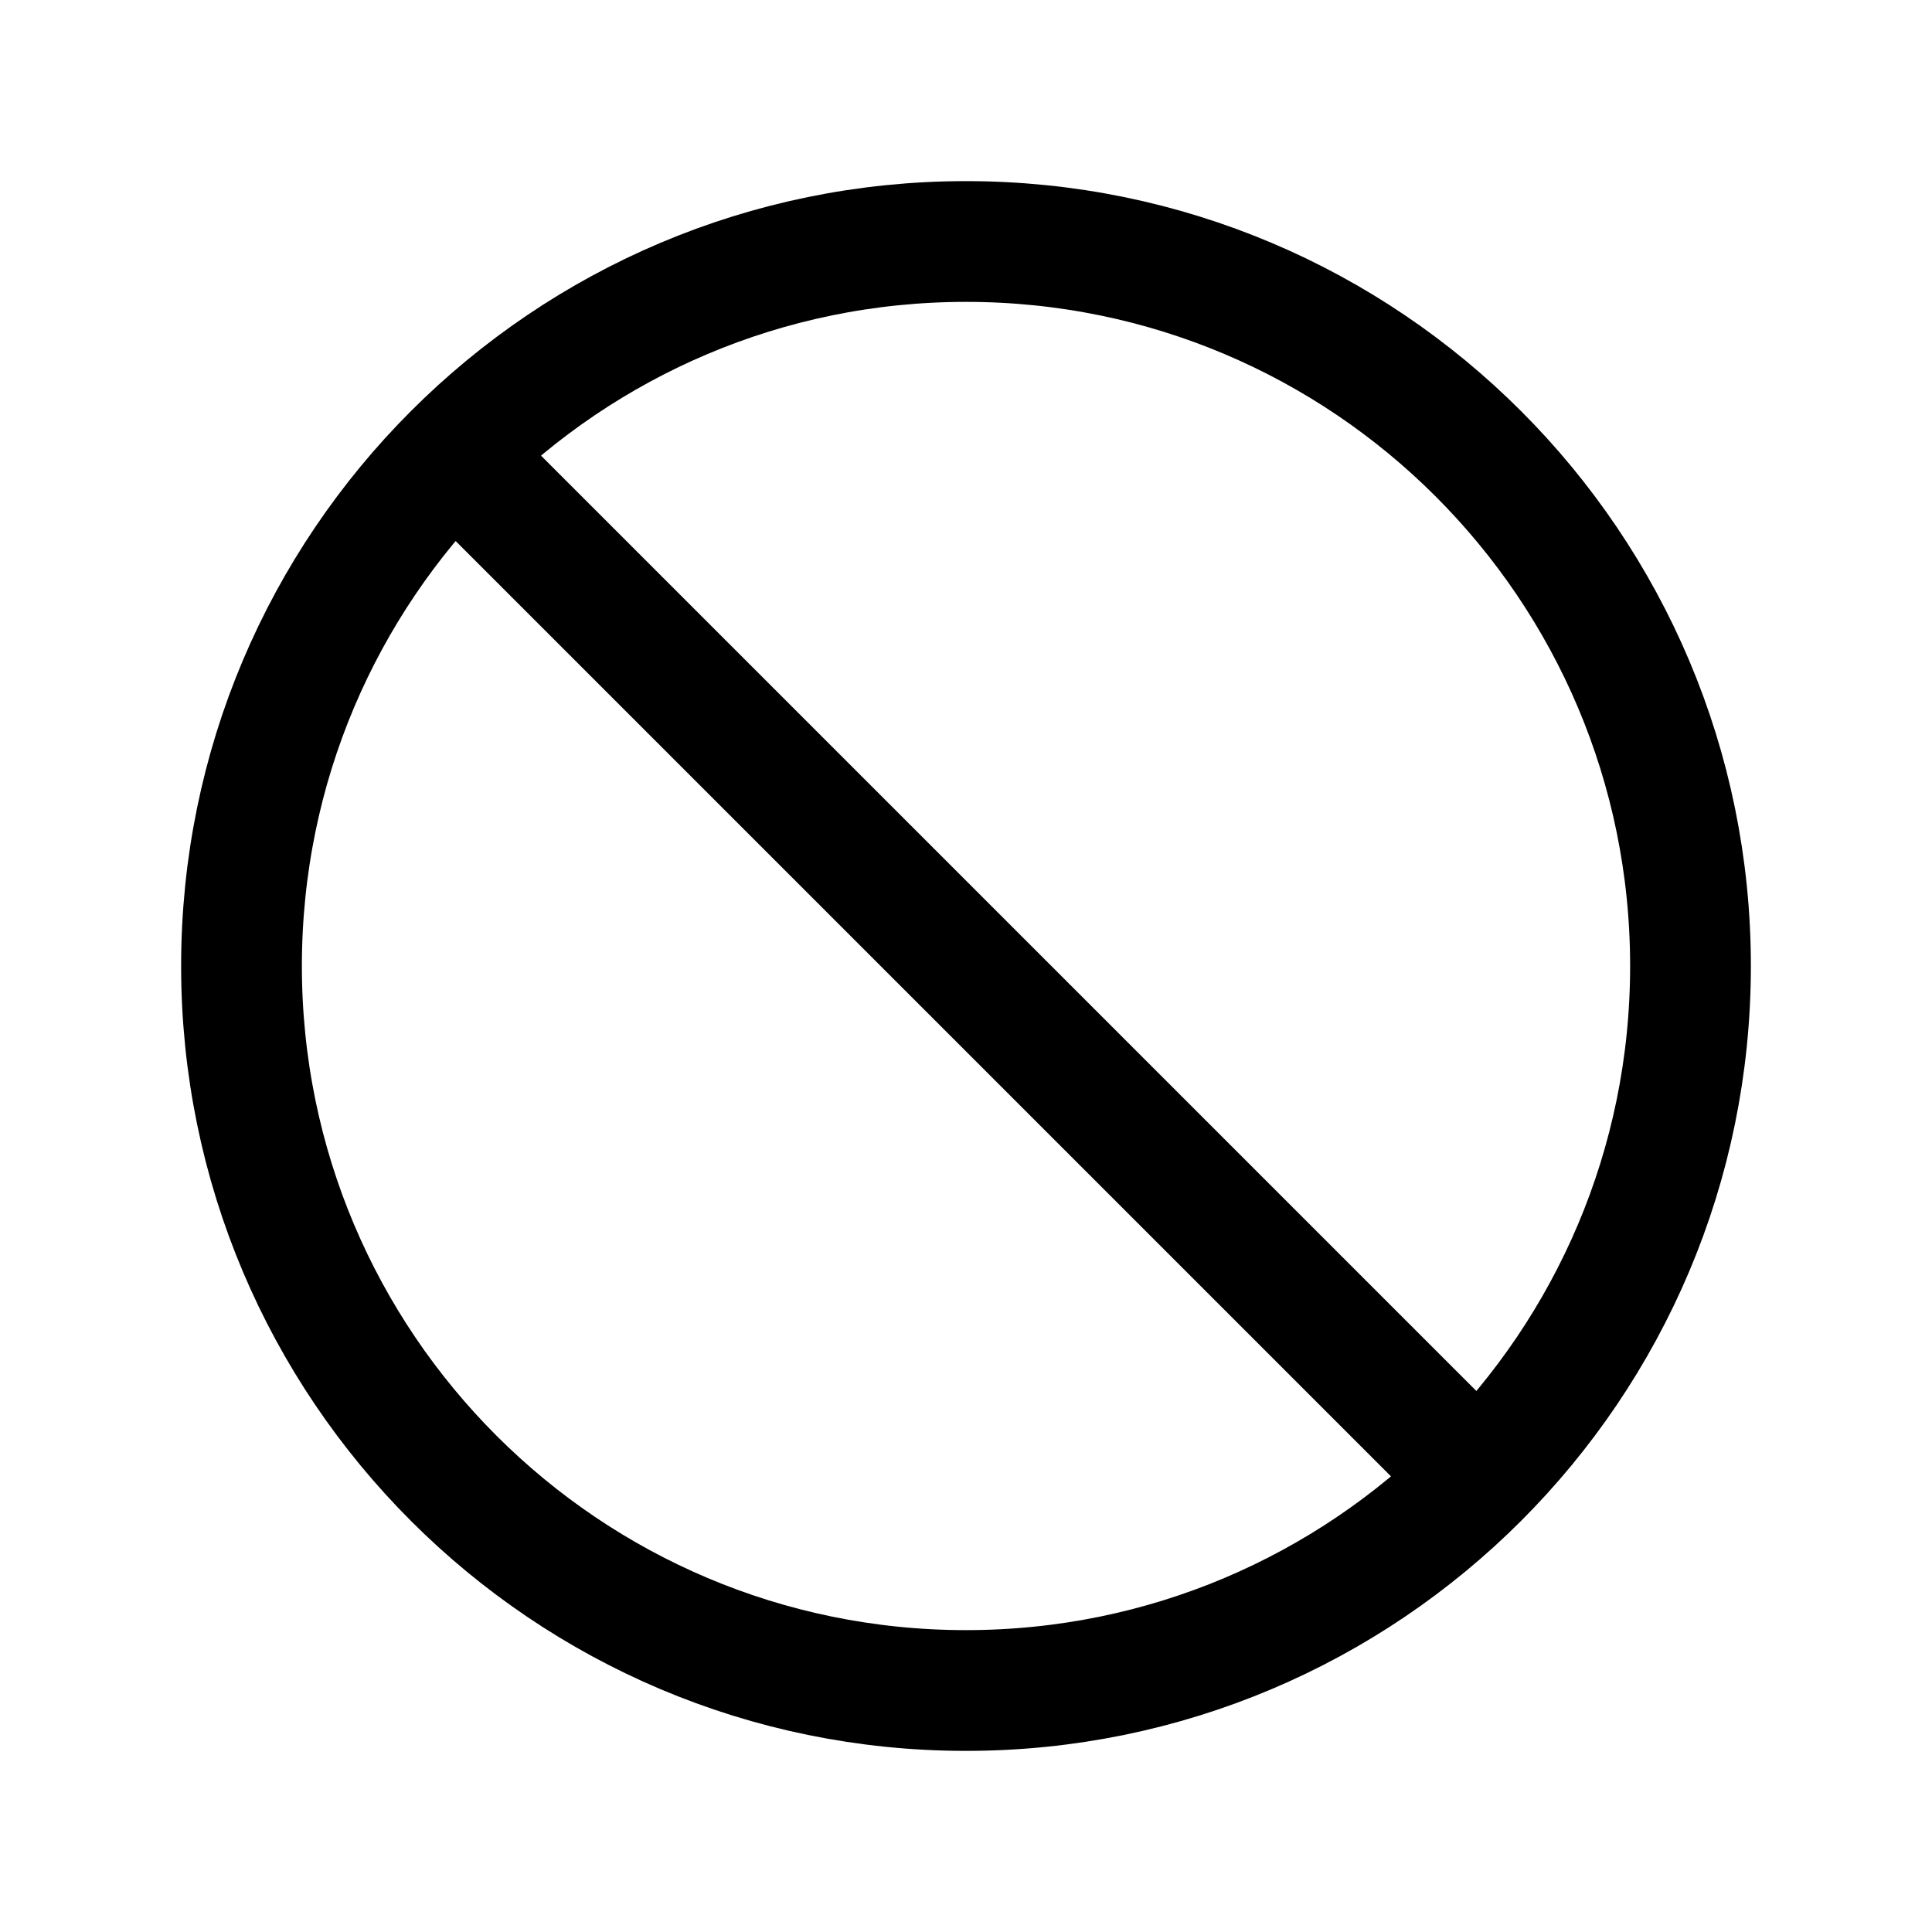
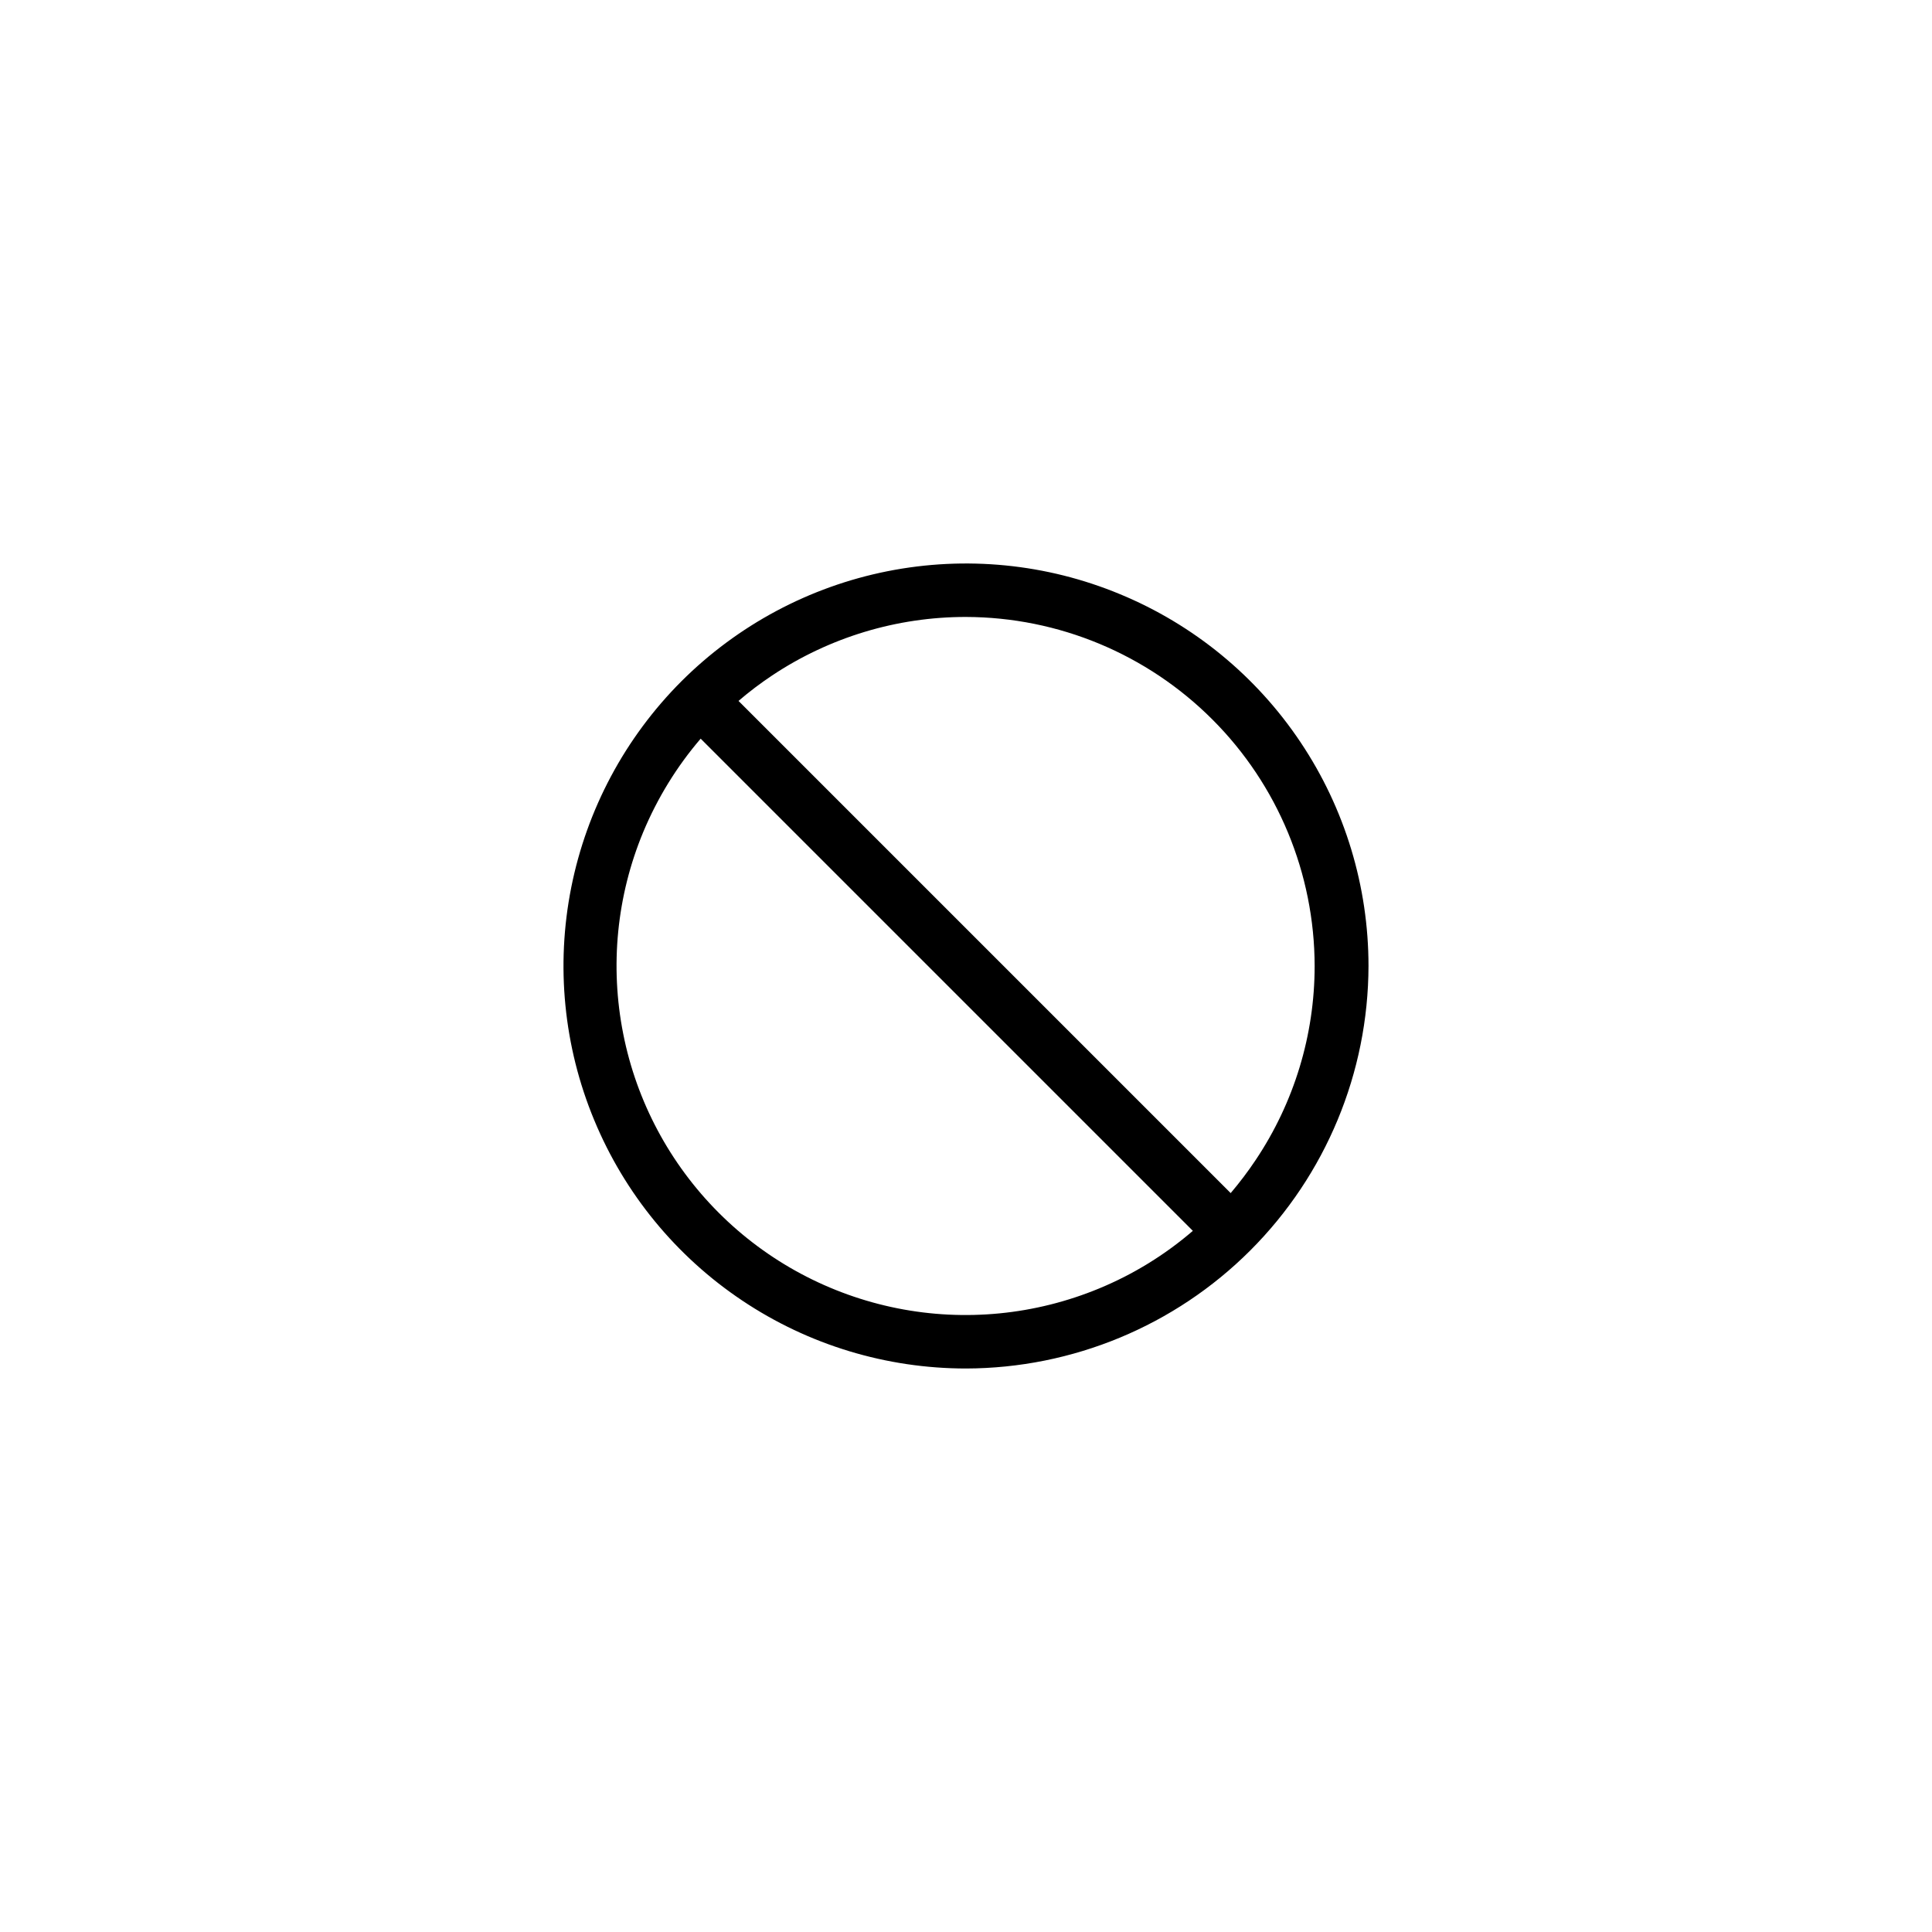
<svg xmlns="http://www.w3.org/2000/svg" width="24" height="24" viewBox="0 0 24 24" fill="none">
-   <circle cx="12" cy="12" r="9" stroke="black" stroke-width="1.5" />
-   <path d="M18 18L6 6" stroke="black" stroke-width="1.5" />
+   <path fill-rule="evenodd" clip-rule="evenodd" d="M9.222 16.157C10.044 16.707 11.011 17 12 17C13.325 16.997 14.595 16.47 15.532 15.533C16.47 14.595 16.997 13.325 17 12C17 11.011 16.707 10.044 16.157 9.222C15.608 8.4 14.827 7.759 13.913 7.381C13 7.002 11.995 6.903 11.024 7.096C10.055 7.289 9.164 7.765 8.464 8.464C7.765 9.164 7.289 10.055 7.096 11.025C6.903 11.995 7.002 13 7.381 13.913C7.759 14.827 8.4 15.608 9.222 16.157ZM9.59 8.392C10.303 7.917 11.142 7.663 12 7.664C13.149 7.667 14.249 8.125 15.061 8.938C15.873 9.75 16.329 10.851 16.331 12C16.331 12.858 16.076 13.696 15.599 14.409C15.503 14.553 15.399 14.69 15.288 14.821L9.174 8.707C9.306 8.594 9.444 8.489 9.59 8.392ZM8.704 9.176L14.818 15.29C14.472 15.588 14.079 15.83 13.653 16.006C12.86 16.334 11.988 16.42 11.147 16.252C10.306 16.084 9.533 15.671 8.927 15.064C8.321 14.457 7.908 13.684 7.742 12.843C7.575 12.001 7.661 11.129 7.99 10.337C8.167 9.913 8.408 9.521 8.704 9.176Z" fill="black" />
</svg>
